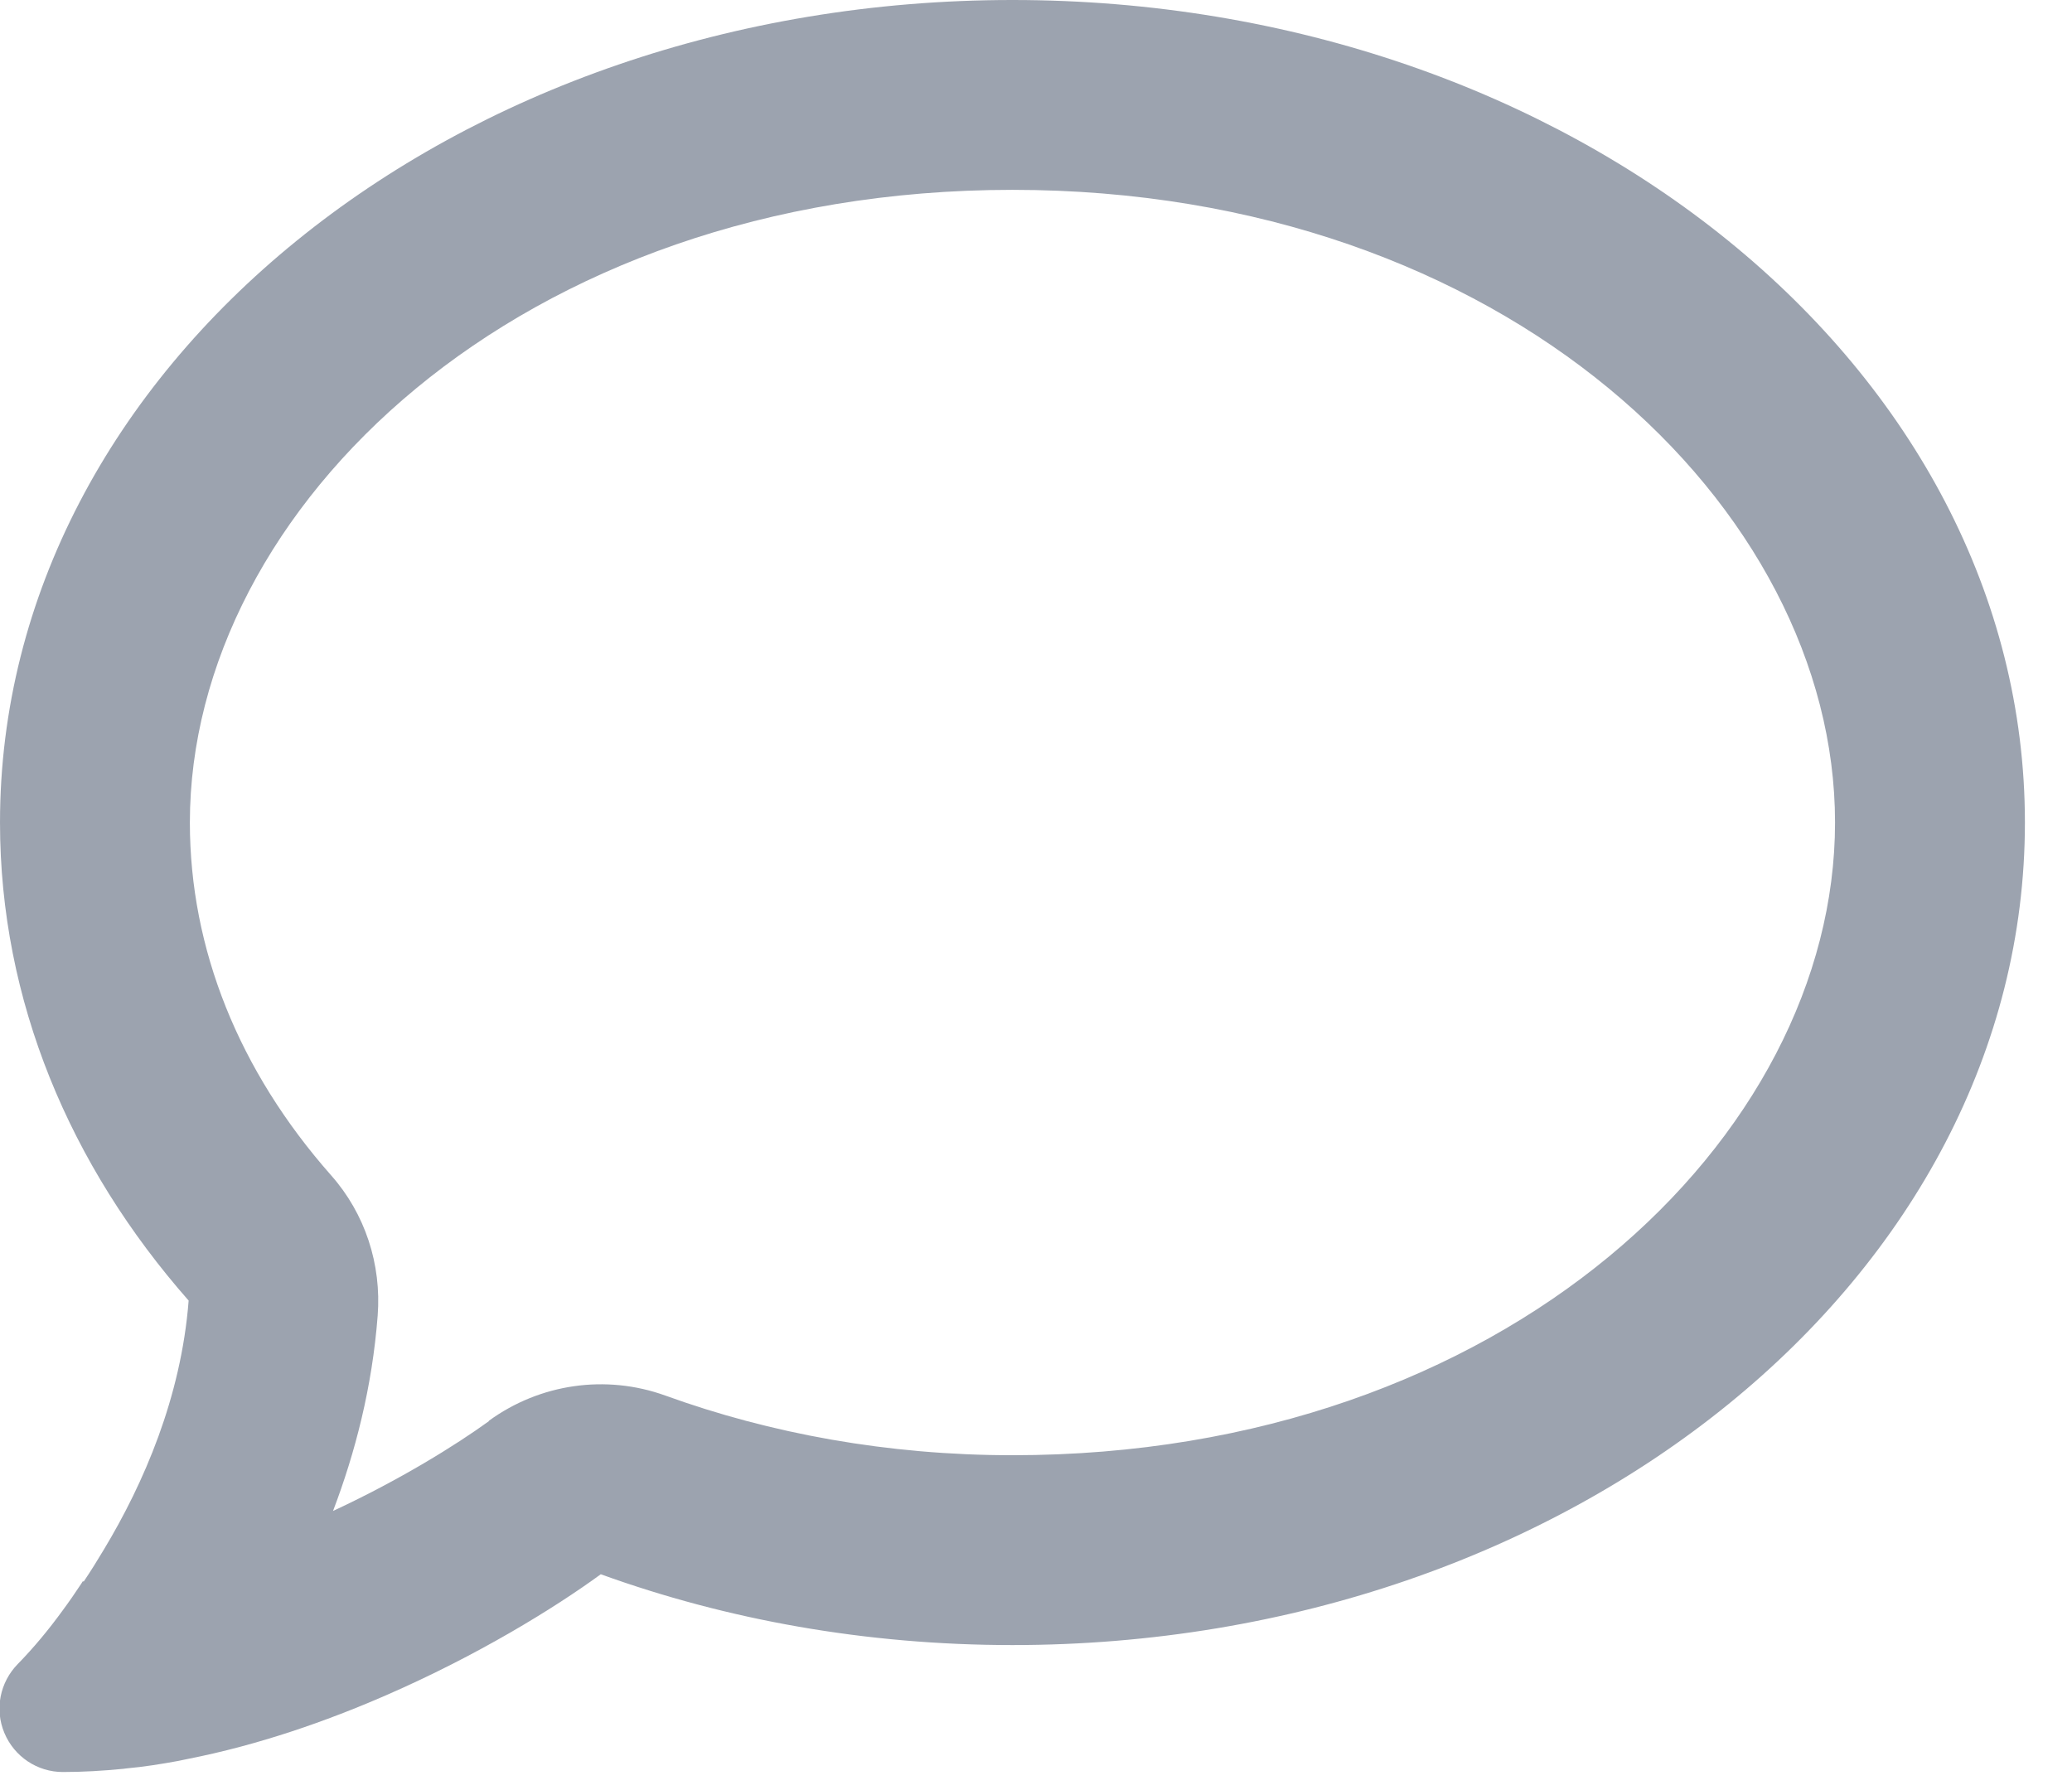
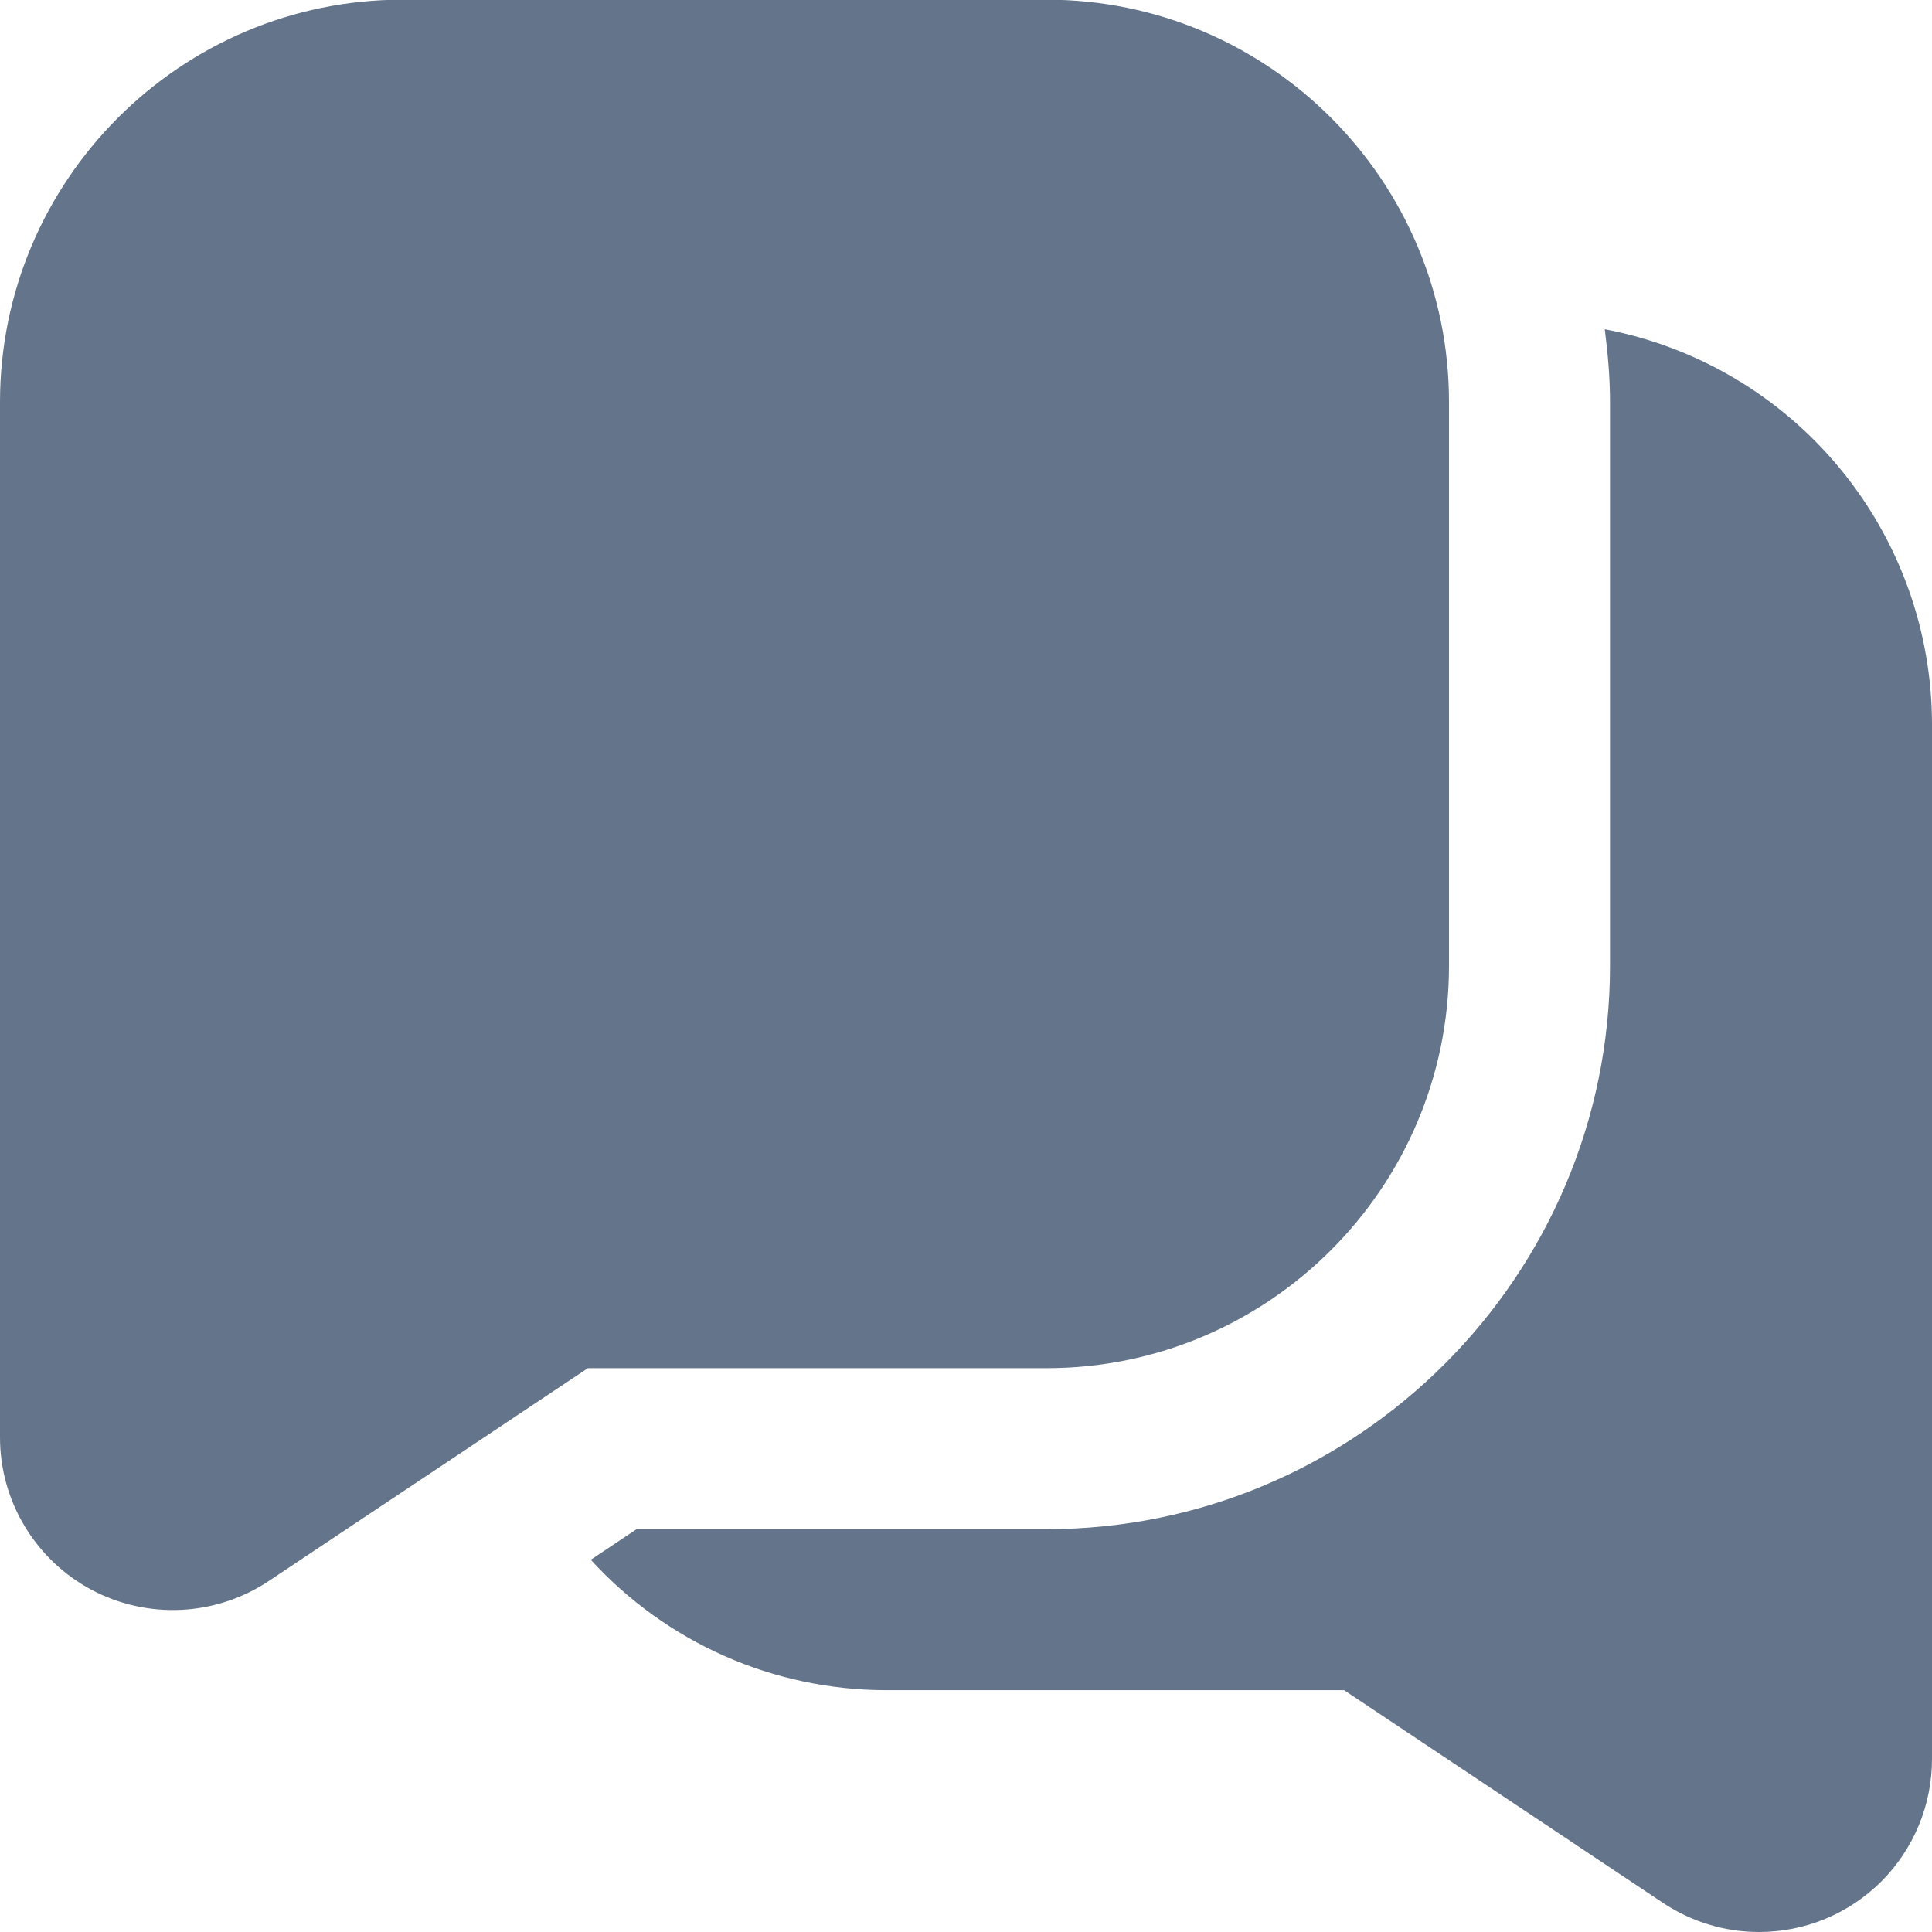
- <svg xmlns="http://www.w3.org/2000/svg" width="22" height="19" viewBox="0 0 22 19" fill="none">
-   <path d="M5.19 15.088C5.732 14.693 6.433 14.592 7.063 14.819C8.176 15.222 9.423 15.453 10.75 15.453C15.986 15.453 19.484 12.073 19.484 8.734C19.484 5.396 15.986 2.016 10.75 2.016C5.514 2.016 2.016 5.396 2.016 8.734C2.016 10.078 2.536 11.371 3.515 12.48C3.876 12.887 4.052 13.425 4.01 13.971C3.952 14.731 3.771 15.428 3.536 16.045C4.25 15.713 4.842 15.344 5.19 15.092V15.088ZM0.89 16.793C0.966 16.679 1.037 16.566 1.104 16.453C1.524 15.755 1.923 14.84 2.003 13.811C0.743 12.379 7.34073e-05 10.628 7.34073e-05 8.734C7.34073e-05 3.909 4.812 0 10.75 0C16.688 0 21.5 3.909 21.5 8.734C21.5 13.559 16.688 17.469 10.75 17.469C9.192 17.469 7.714 17.2 6.379 16.717C5.879 17.082 5.064 17.582 4.099 18.002C3.464 18.279 2.742 18.531 1.995 18.678C1.961 18.686 1.928 18.691 1.894 18.699C1.709 18.733 1.529 18.762 1.34 18.779C1.331 18.779 1.319 18.783 1.31 18.783C1.096 18.804 0.882 18.817 0.668 18.817C0.395 18.817 0.151 18.653 0.046 18.401C-0.059 18.149 7.33985e-05 17.863 0.189 17.67C0.361 17.494 0.517 17.305 0.664 17.103C0.735 17.007 0.802 16.91 0.865 16.814C0.869 16.805 0.874 16.801 0.878 16.793H0.89Z" fill="#9CA3AF" />
+ <svg xmlns="http://www.w3.org/2000/svg" width="24" height="24" viewBox="0 0 24 24" fill="none">
+   <path d="M13 -0.004H5C2.243 -0.004 3.66171e-06 2.239 3.66171e-06 4.996V17.85C-0.001 18.239 0.104 18.621 0.304 18.955C0.504 19.289 0.79 19.563 1.133 19.747C1.476 19.93 1.863 20.017 2.252 19.998C2.64 19.979 3.016 19.855 3.34 19.639L7.303 16.996H13C15.757 16.996 18 14.753 18 11.996V4.996C18 2.239 15.757 -0.004 13 -0.004ZM24 8.996V21.85C24 22.132 23.945 22.412 23.837 22.673C23.729 22.934 23.571 23.171 23.372 23.371C23.172 23.57 22.935 23.729 22.674 23.837C22.413 23.945 22.133 24 21.851 24C21.435 24 21.02 23.879 20.661 23.64L16.697 20.996H11C10.311 20.994 9.629 20.85 8.999 20.571C8.369 20.292 7.804 19.885 7.339 19.376L7.908 18.996H13C16.859 18.996 20 15.855 20 11.996V4.996C20 4.688 19.973 4.388 19.935 4.09C21.077 4.307 22.108 4.916 22.85 5.812C23.592 6.707 23.999 7.833 24 8.996Z" fill="#64748B" />
</svg>
